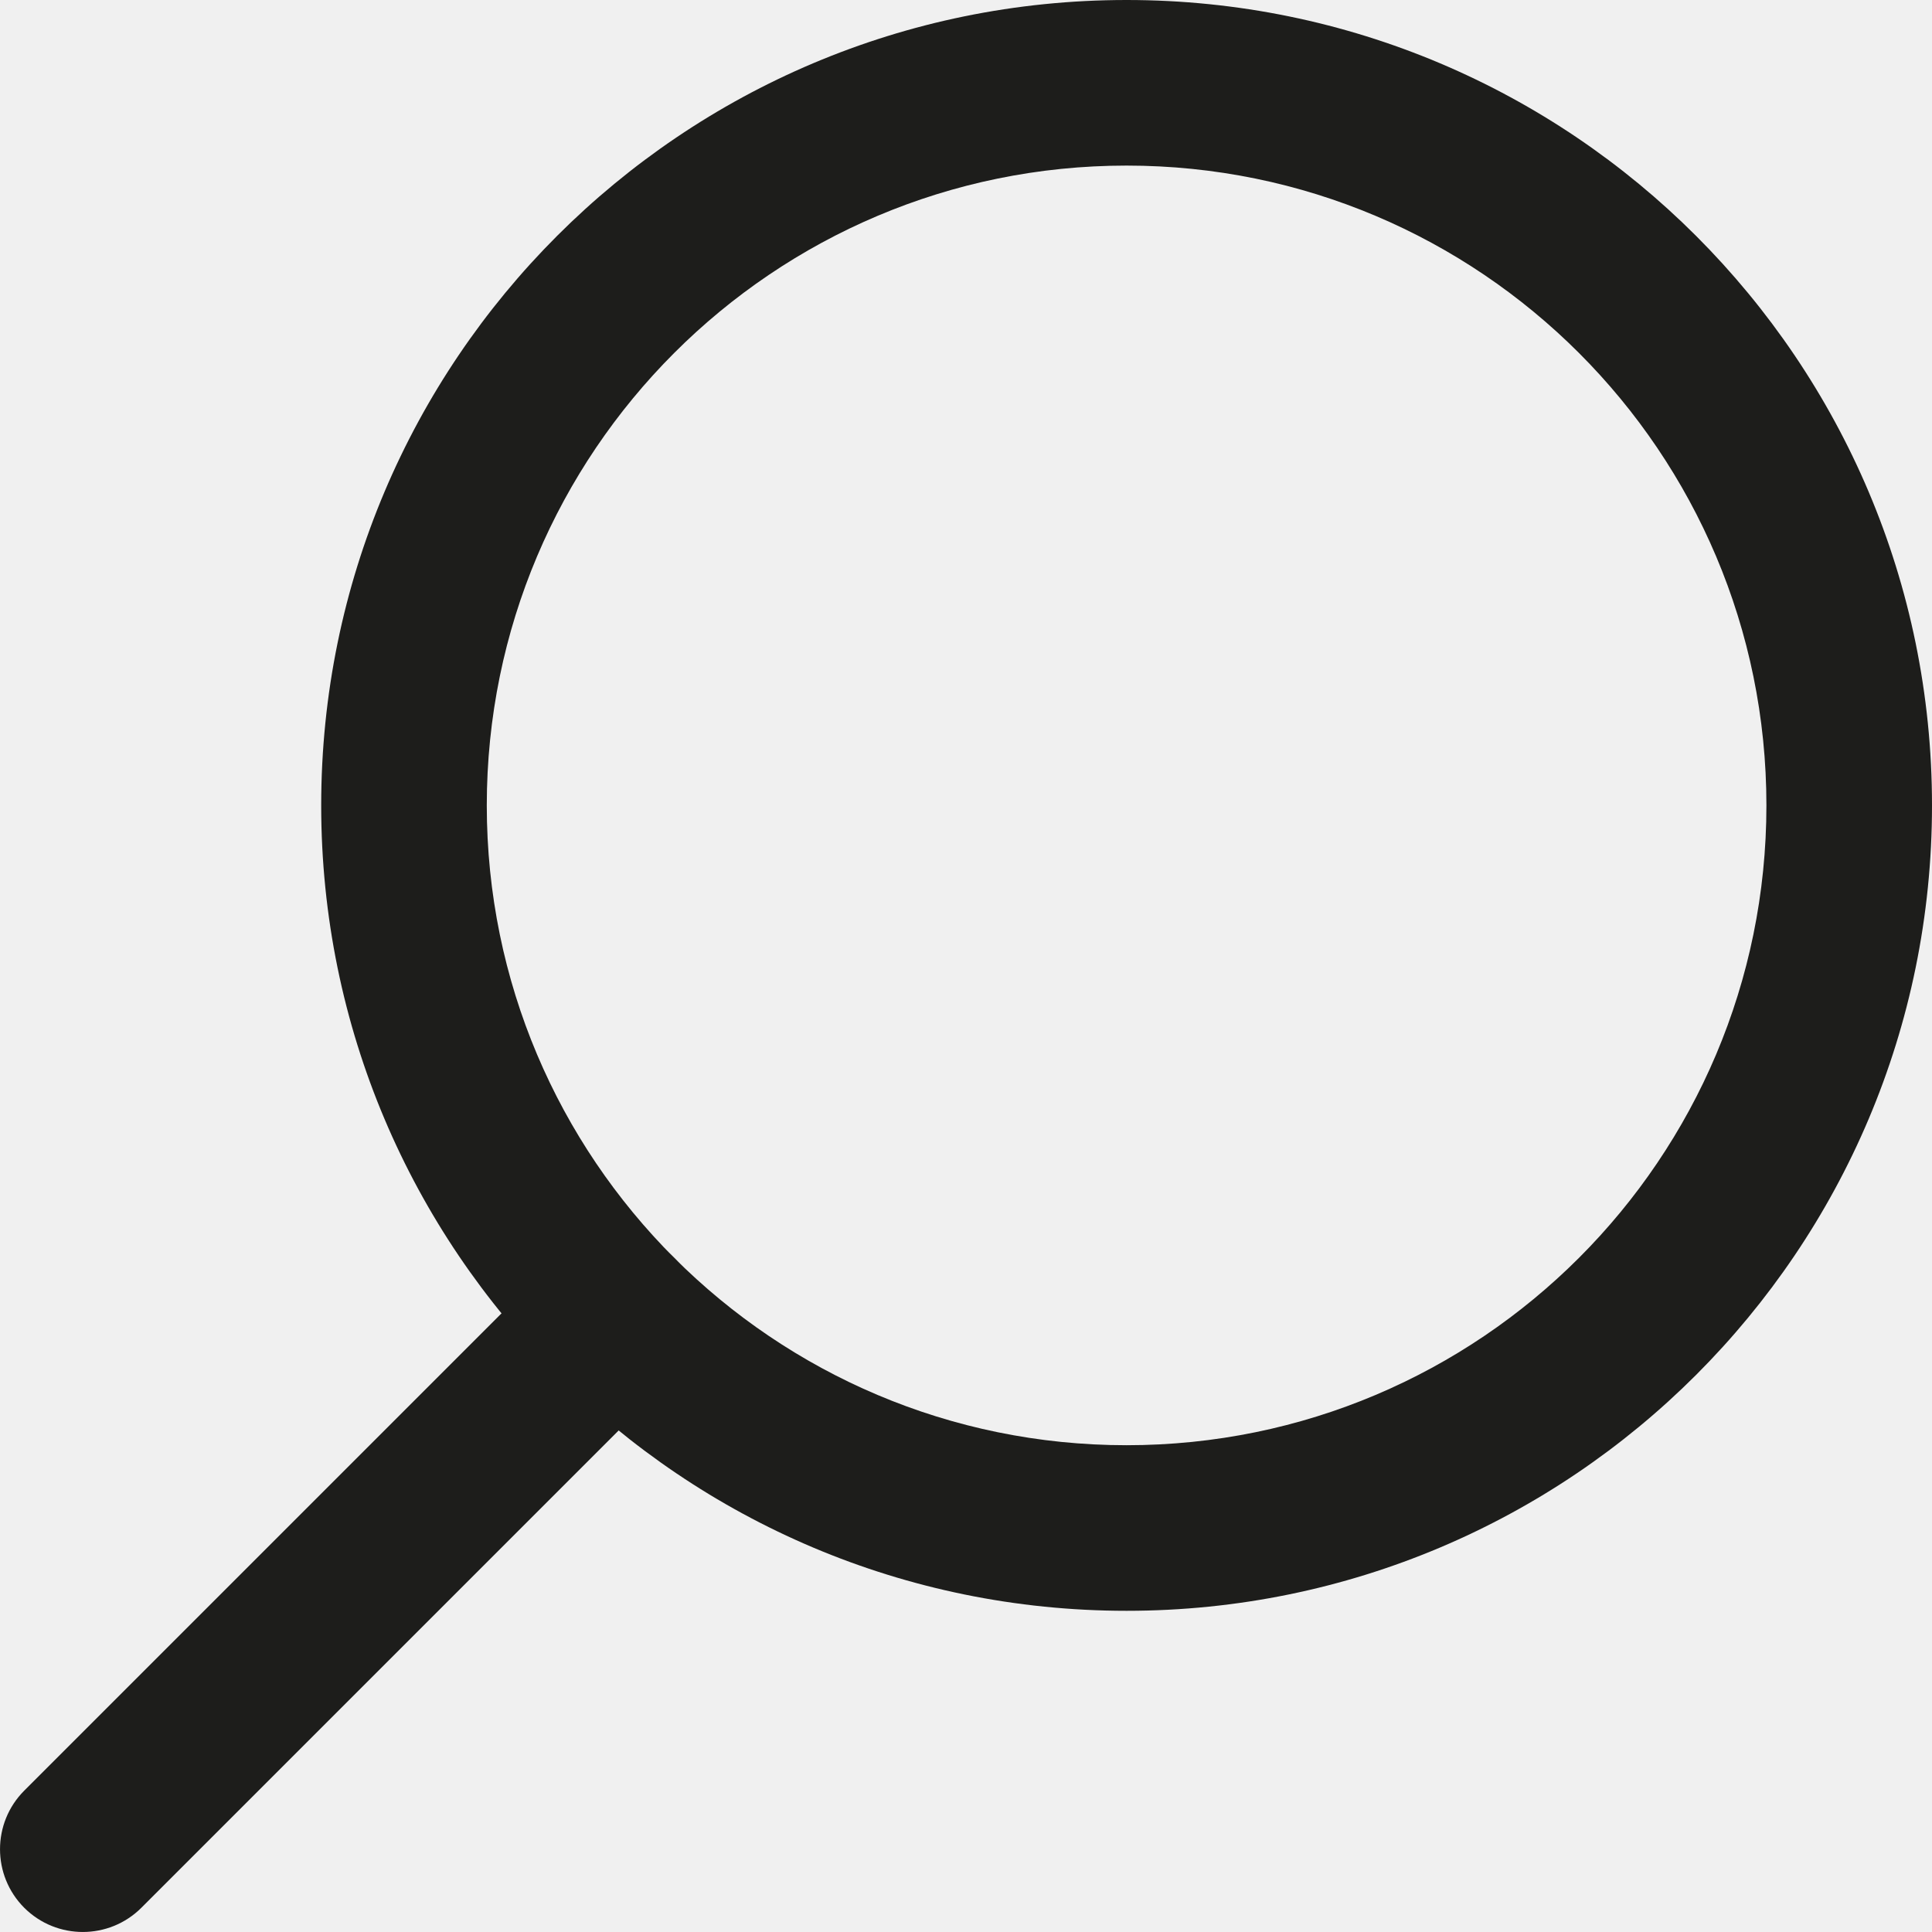
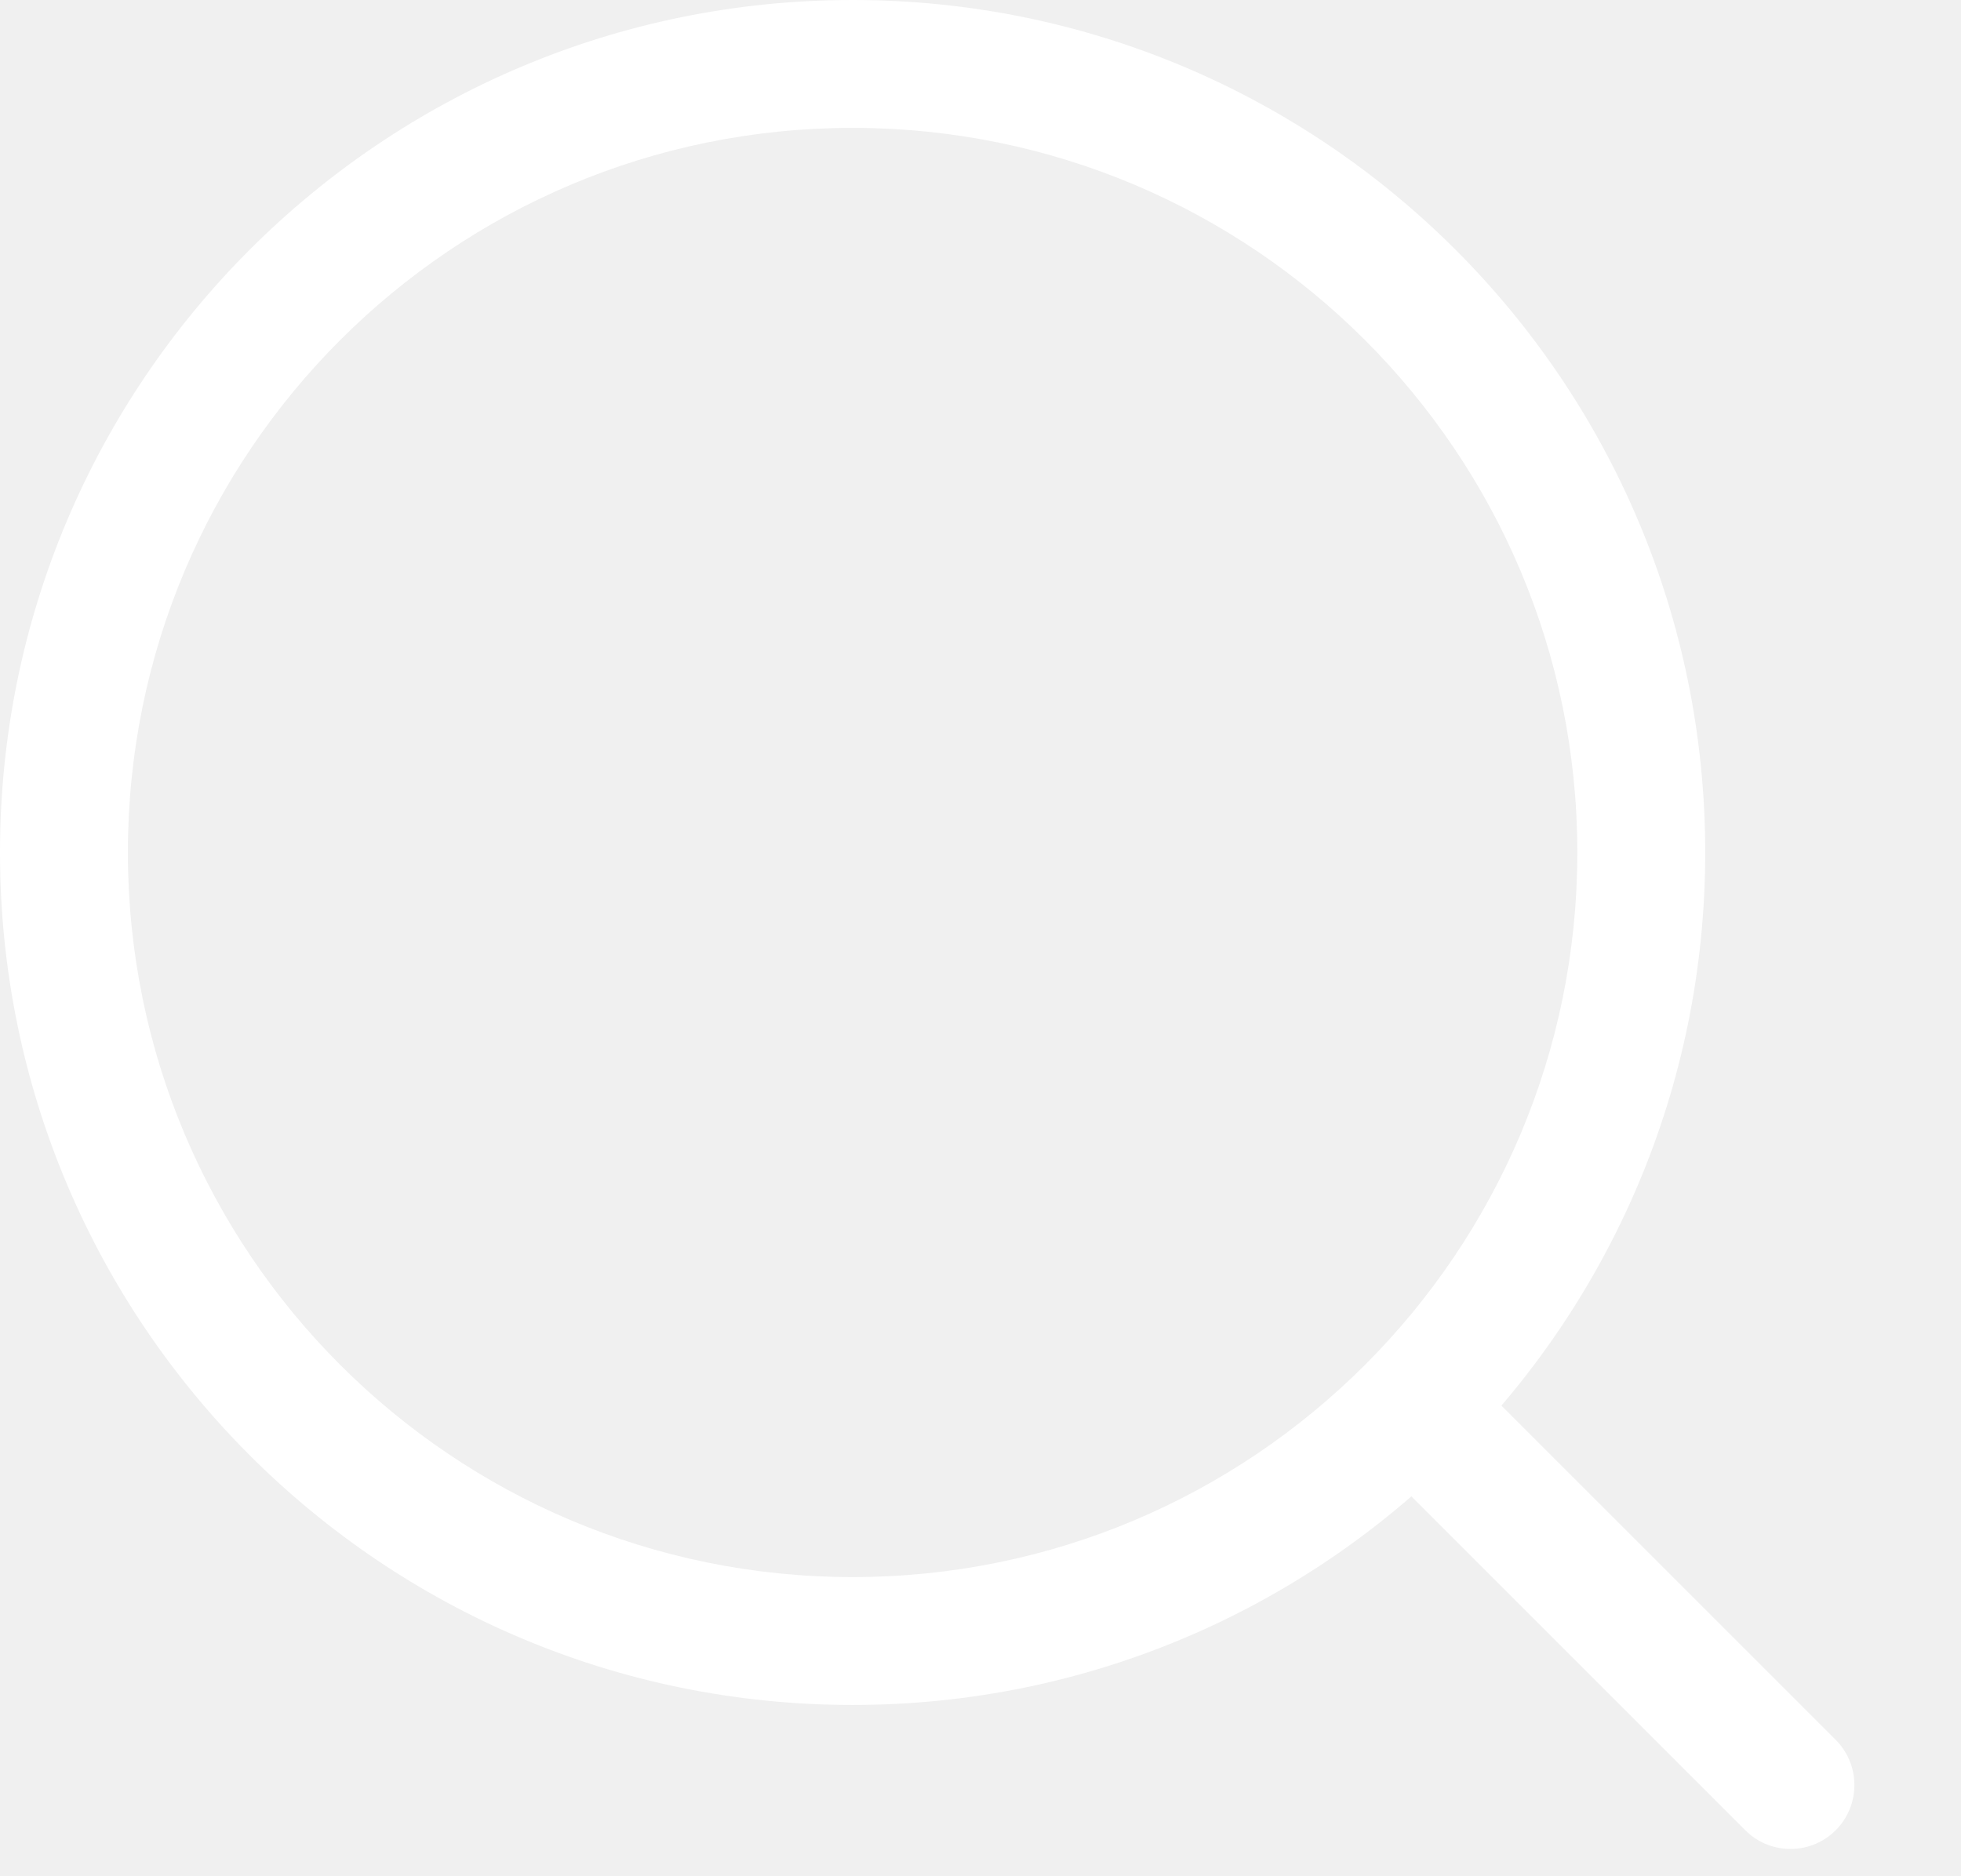
- <svg xmlns="http://www.w3.org/2000/svg" width="24" height="24" viewBox="0 0 24 24" fill="none">
-   <path fill-rule="evenodd" clip-rule="evenodd" d="M13.995 2.057C9.605 2.057 6.047 5.616 6.047 10.005C6.047 14.395 9.605 17.953 13.995 17.953C18.384 17.953 21.943 14.395 21.943 10.005C21.943 5.616 18.384 2.057 13.995 2.057ZM3.99 10.005C3.99 4.479 8.469 0 13.995 0C19.52 0 24 4.479 24 10.005C24 15.531 19.52 20.01 13.995 20.01C8.469 20.01 3.99 15.531 3.99 10.005Z" fill="#1D1D1B" />
-   <path fill-rule="evenodd" clip-rule="evenodd" d="M8.375 15.625C8.776 16.027 8.776 16.678 8.375 17.08L1.756 23.699C1.354 24.1 0.703 24.1 0.301 23.699C-0.1 23.297 -0.1 22.646 0.301 22.244L6.92 15.625C7.322 15.224 7.973 15.224 8.375 15.625Z" fill="#1D1D1B" />
+ <svg xmlns="http://www.w3.org/2000/svg" width="23" height="22" viewBox="0 0 23 22" fill="none">
+   <path d="M18.5 10C18.5 5.306 14.694 1.5 10 1.5C5.306 1.5 1.5 5.306 1.5 10C1.5 14.694 5.306 18.5 10 18.5V20C4.477 20 0 15.523 0 10C0 4.477 4.477 0 10 0C15.523 0 20 4.477 20 10C20 15.523 15.523 20 10 20V18.5C14.694 18.5 18.5 14.694 18.5 10Z" fill="white" />
+   <path d="M21.53 20.409C21.823 20.702 21.823 21.177 21.53 21.47C21.256 21.744 20.821 21.761 20.526 21.521L20.47 21.47L16.53 17.53C16.237 17.237 16.237 16.763 16.53 16.47C16.823 16.177 17.298 16.177 17.591 16.47L21.53 20.409Z" fill="white" />
</svg>
